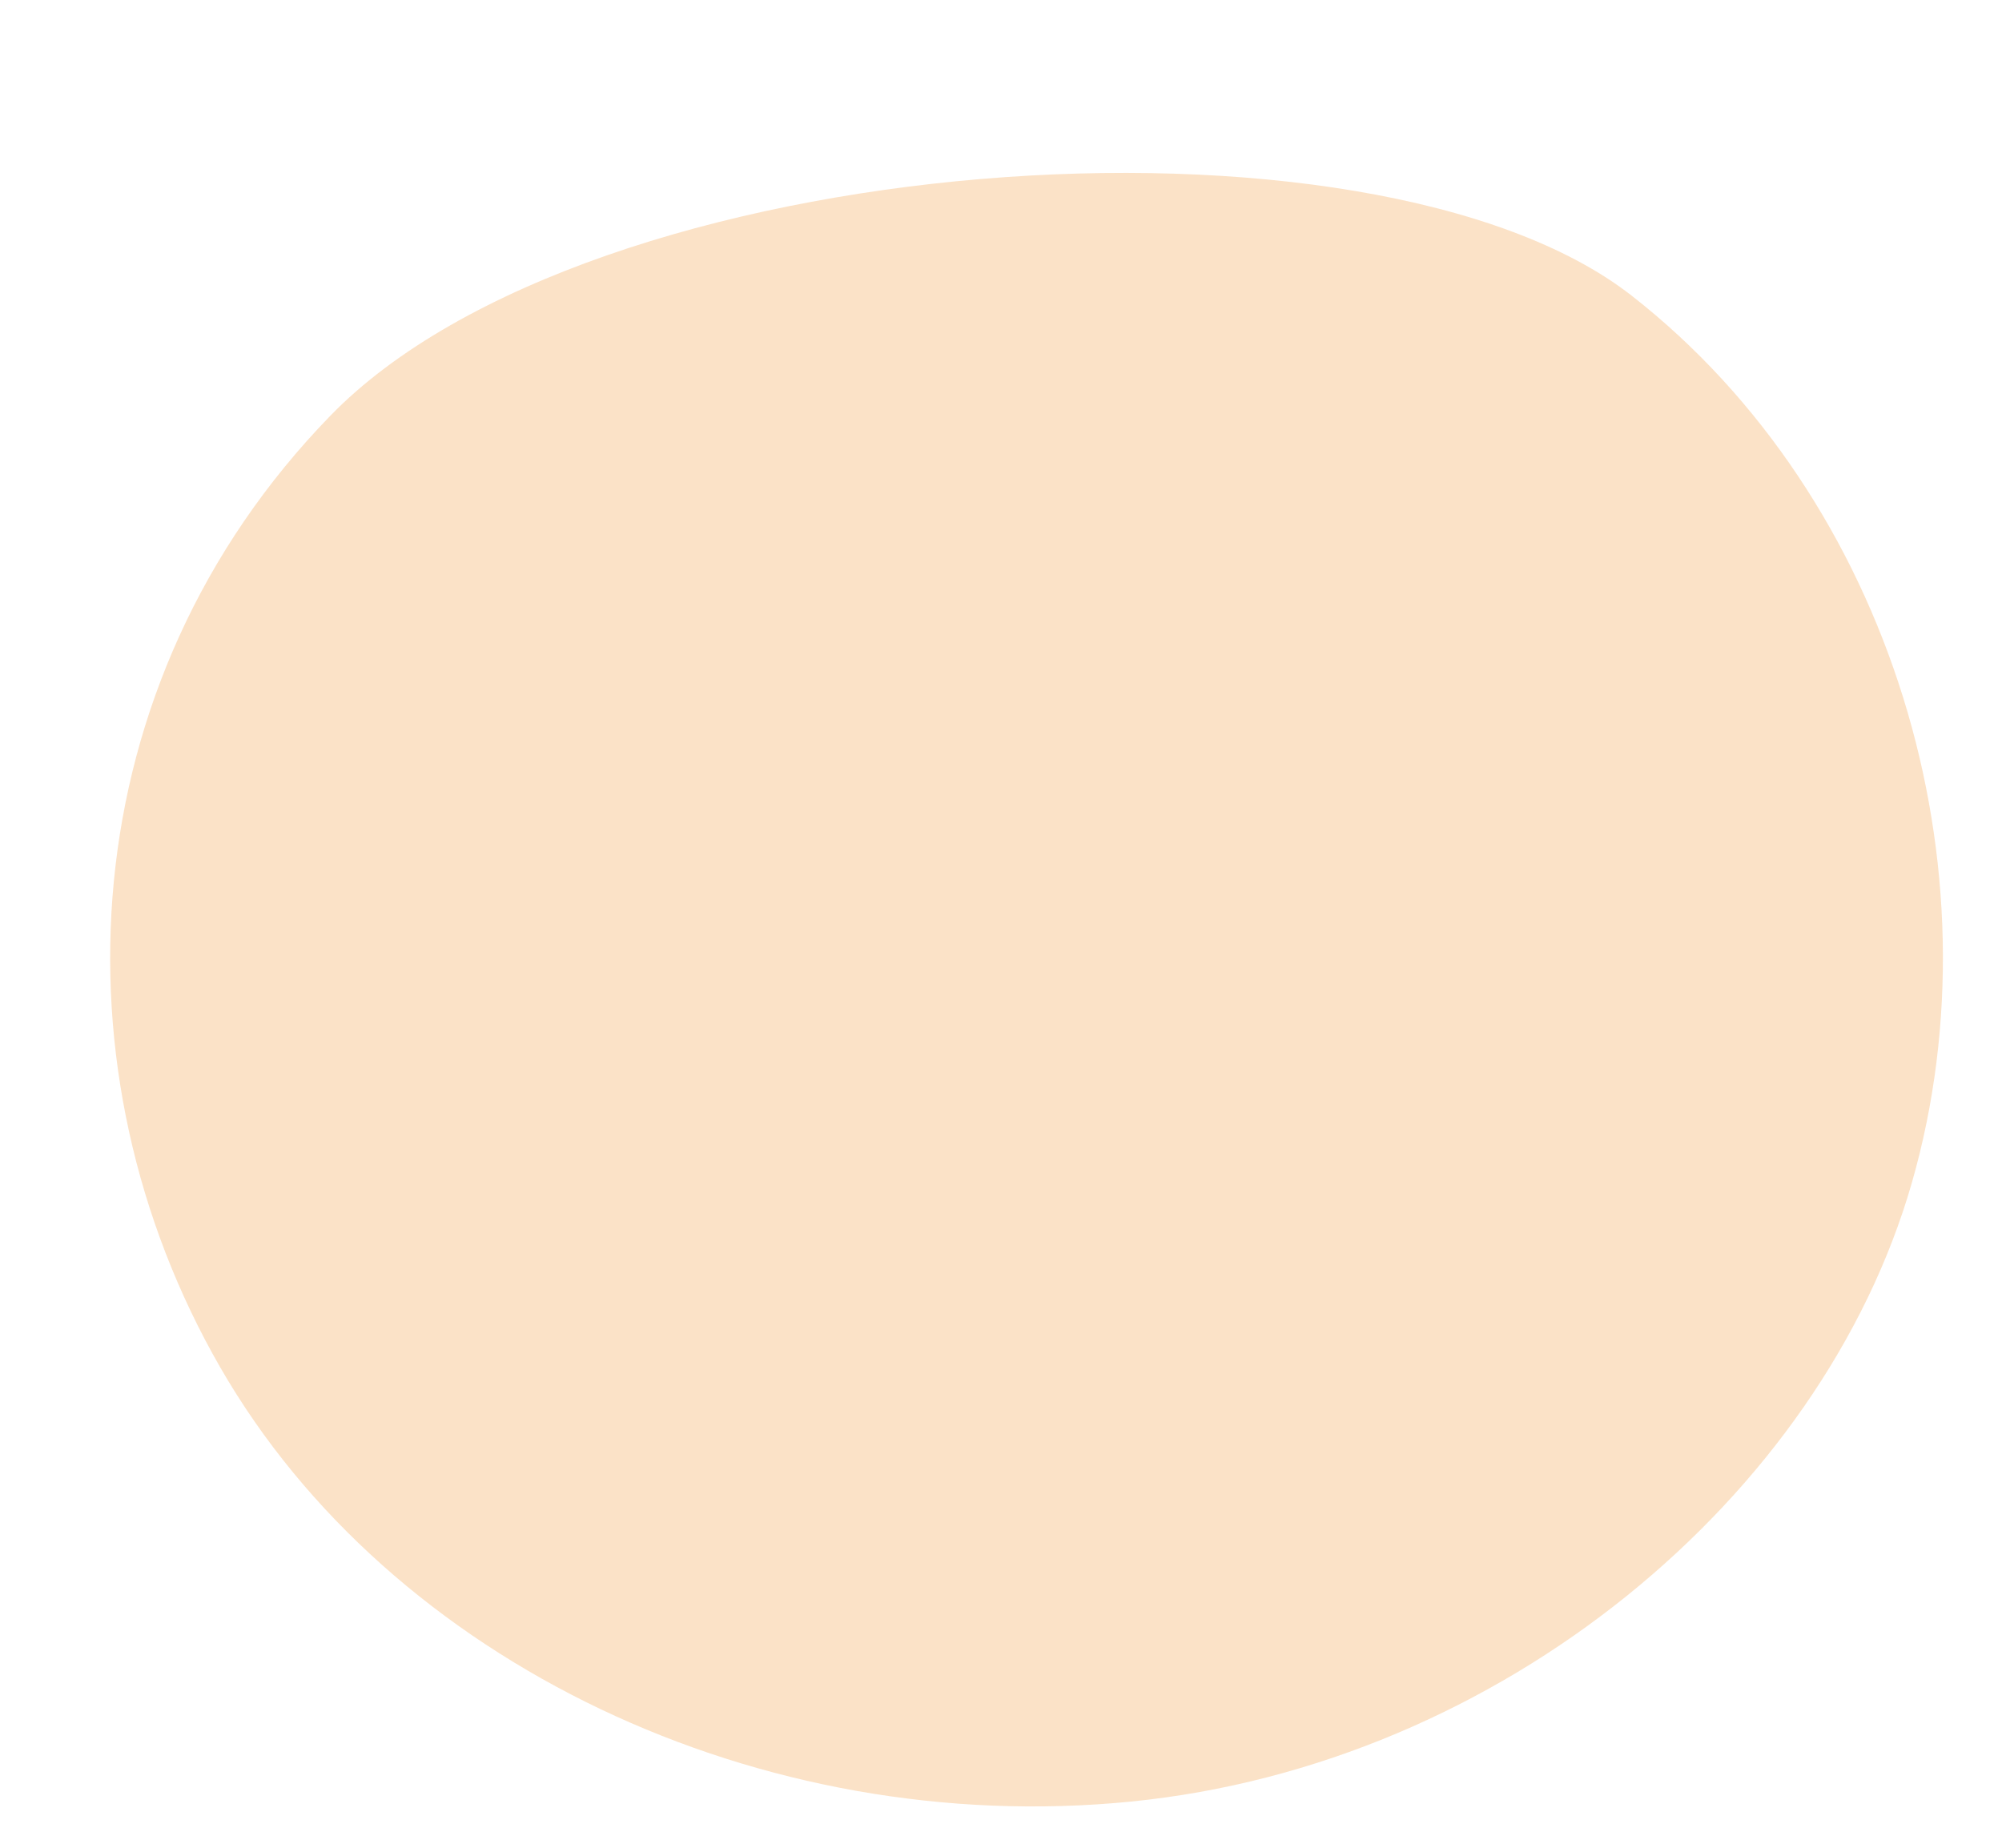
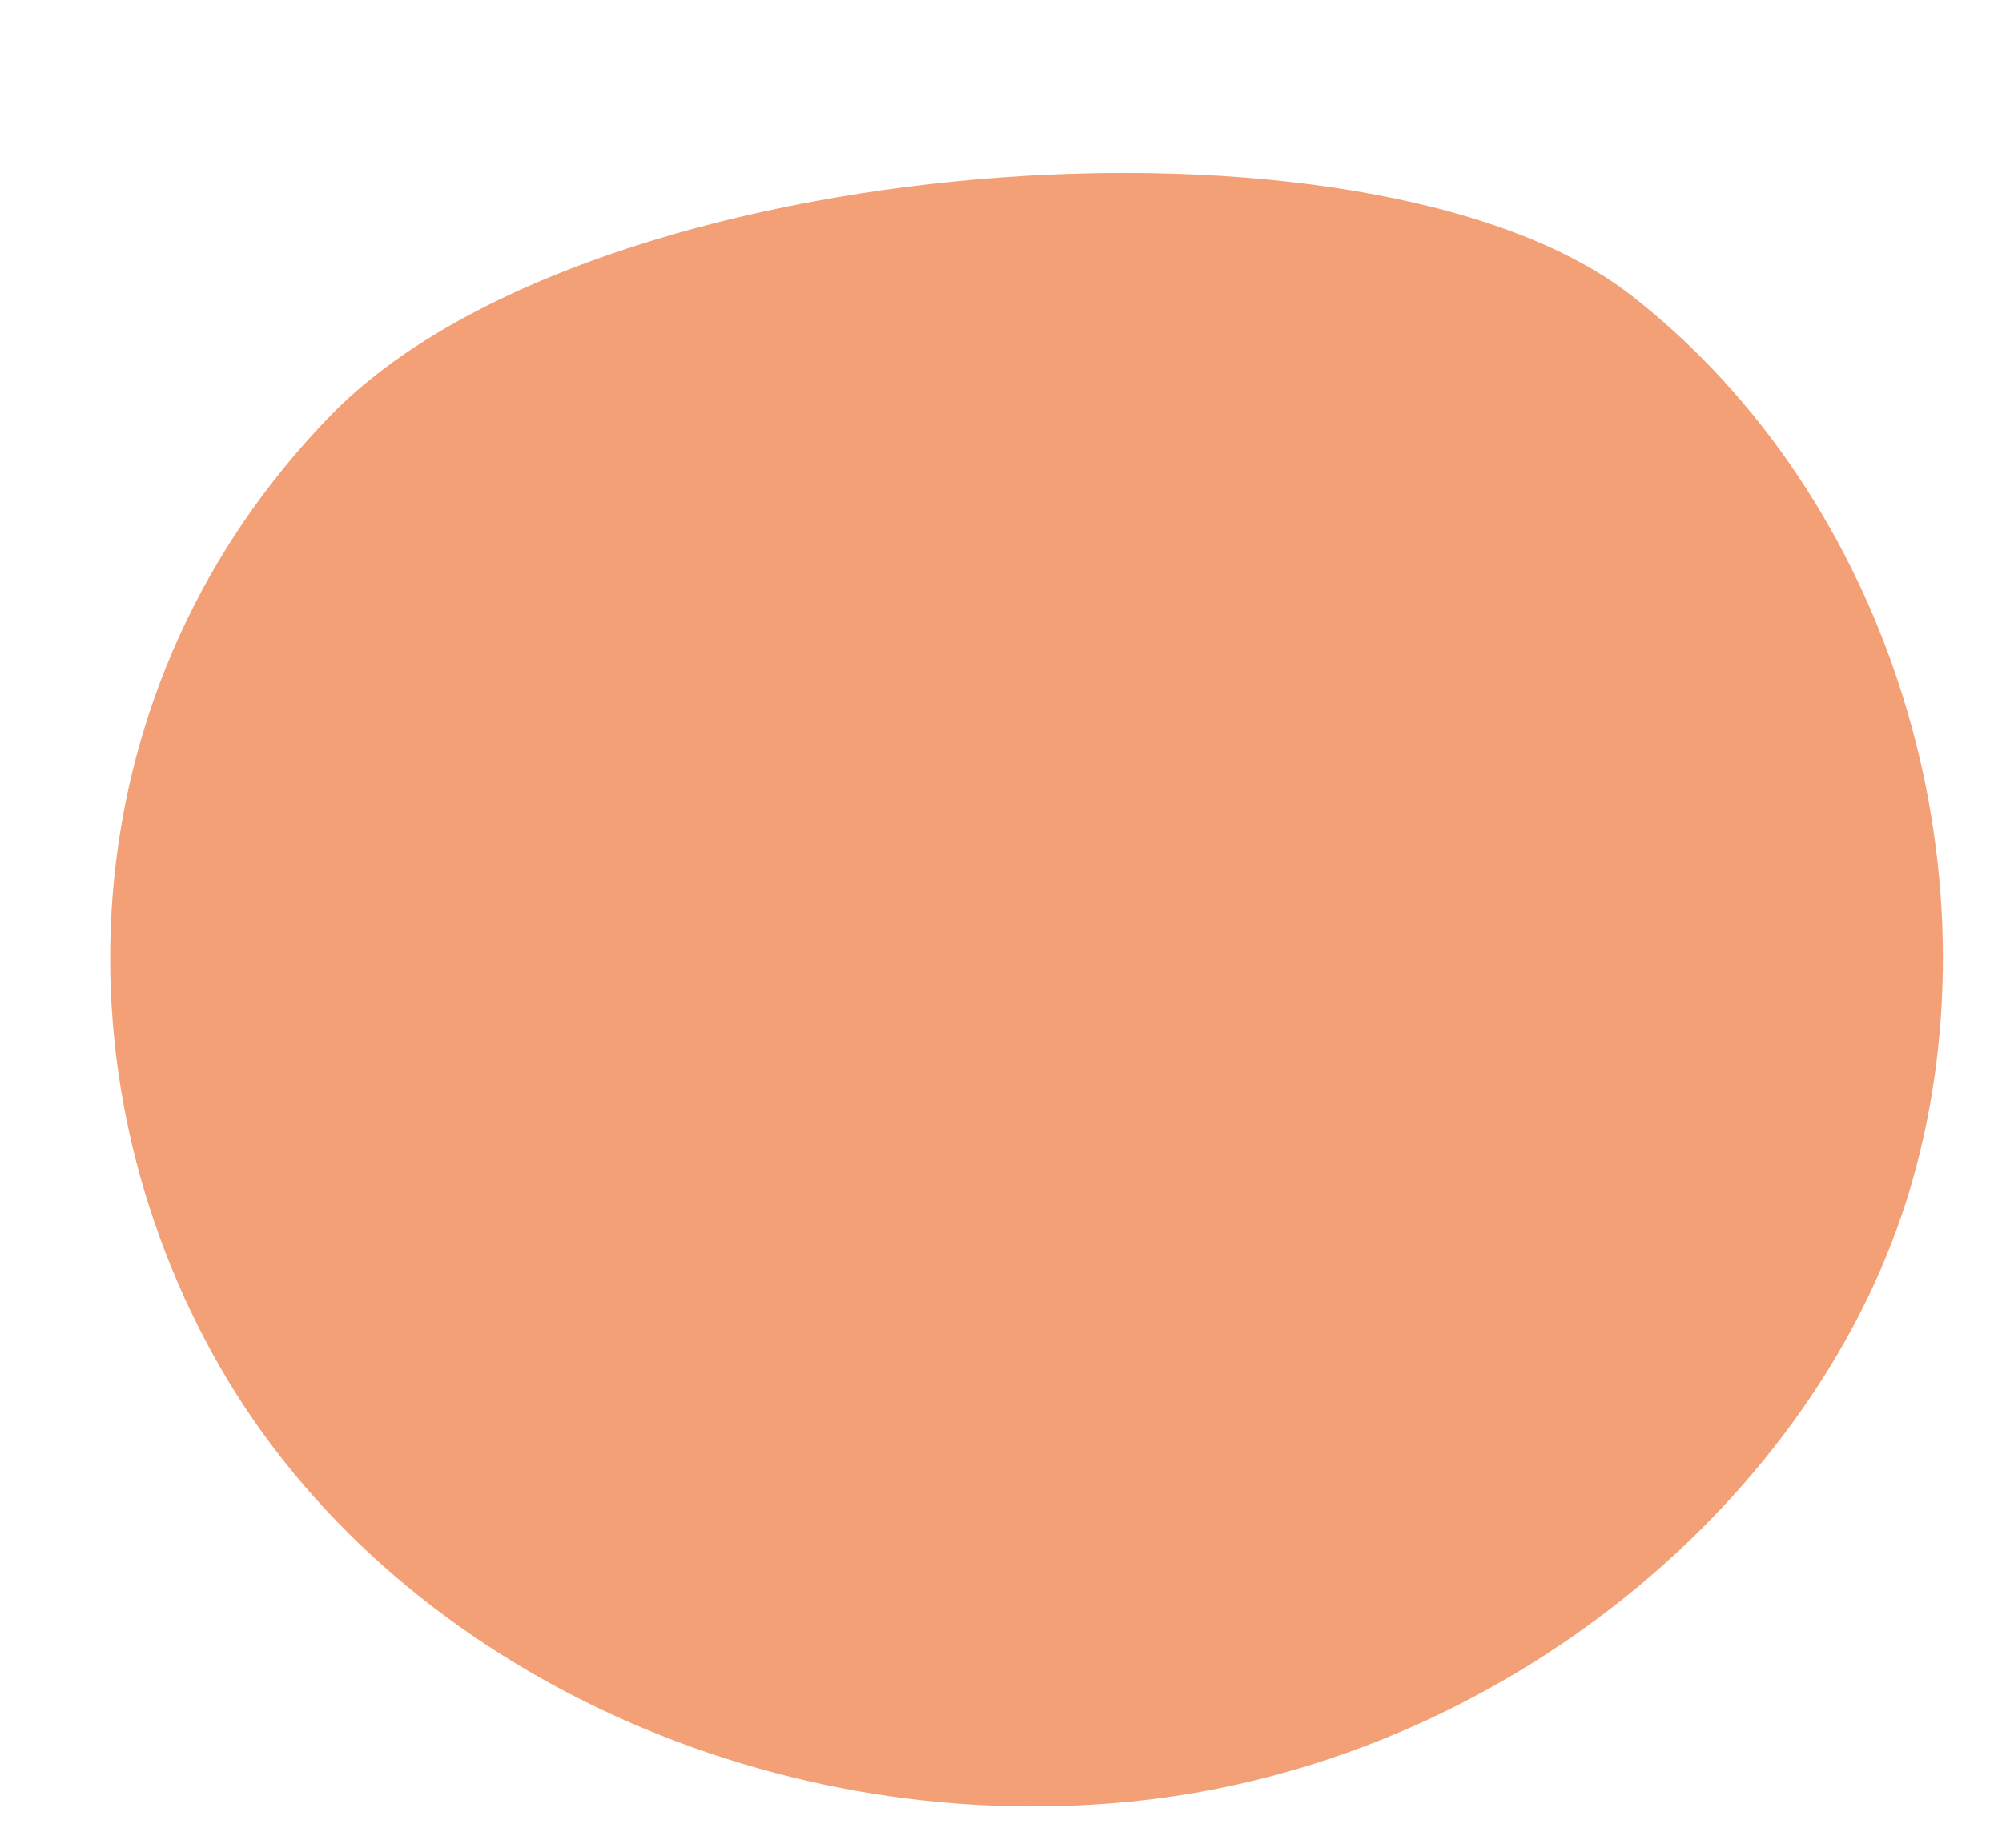
<svg xmlns="http://www.w3.org/2000/svg" preserveAspectRatio="none" overflow="visible" style="display: block;" width="260" height="240" viewBox="0 0 260 240" fill="none">
  <g id="Blob">
-     <path id="Vector" d="M211.9 38.4C245.7 64.8 260 112.8 248.3 153.6C236.6 194.4 195 229.2 146.9 234C98.8 238.8 50.7 216 28.6 177.6C6.5 139.2 9.1 88.8 42.9 54C76.7 19.2 178.1 12 211.9 38.4Z" fill="#F7CA99" fill-opacity="0.55" />
+     <path id="Vector" d="M211.9 38.4C245.7 64.8 260 112.8 248.3 153.6C236.6 194.4 195 229.2 146.9 234C98.8 238.8 50.7 216 28.6 177.6C6.5 139.2 9.1 88.8 42.9 54C76.7 19.2 178.1 12 211.9 38.4Z" fill="#F4A076" />
  </g>
</svg>
